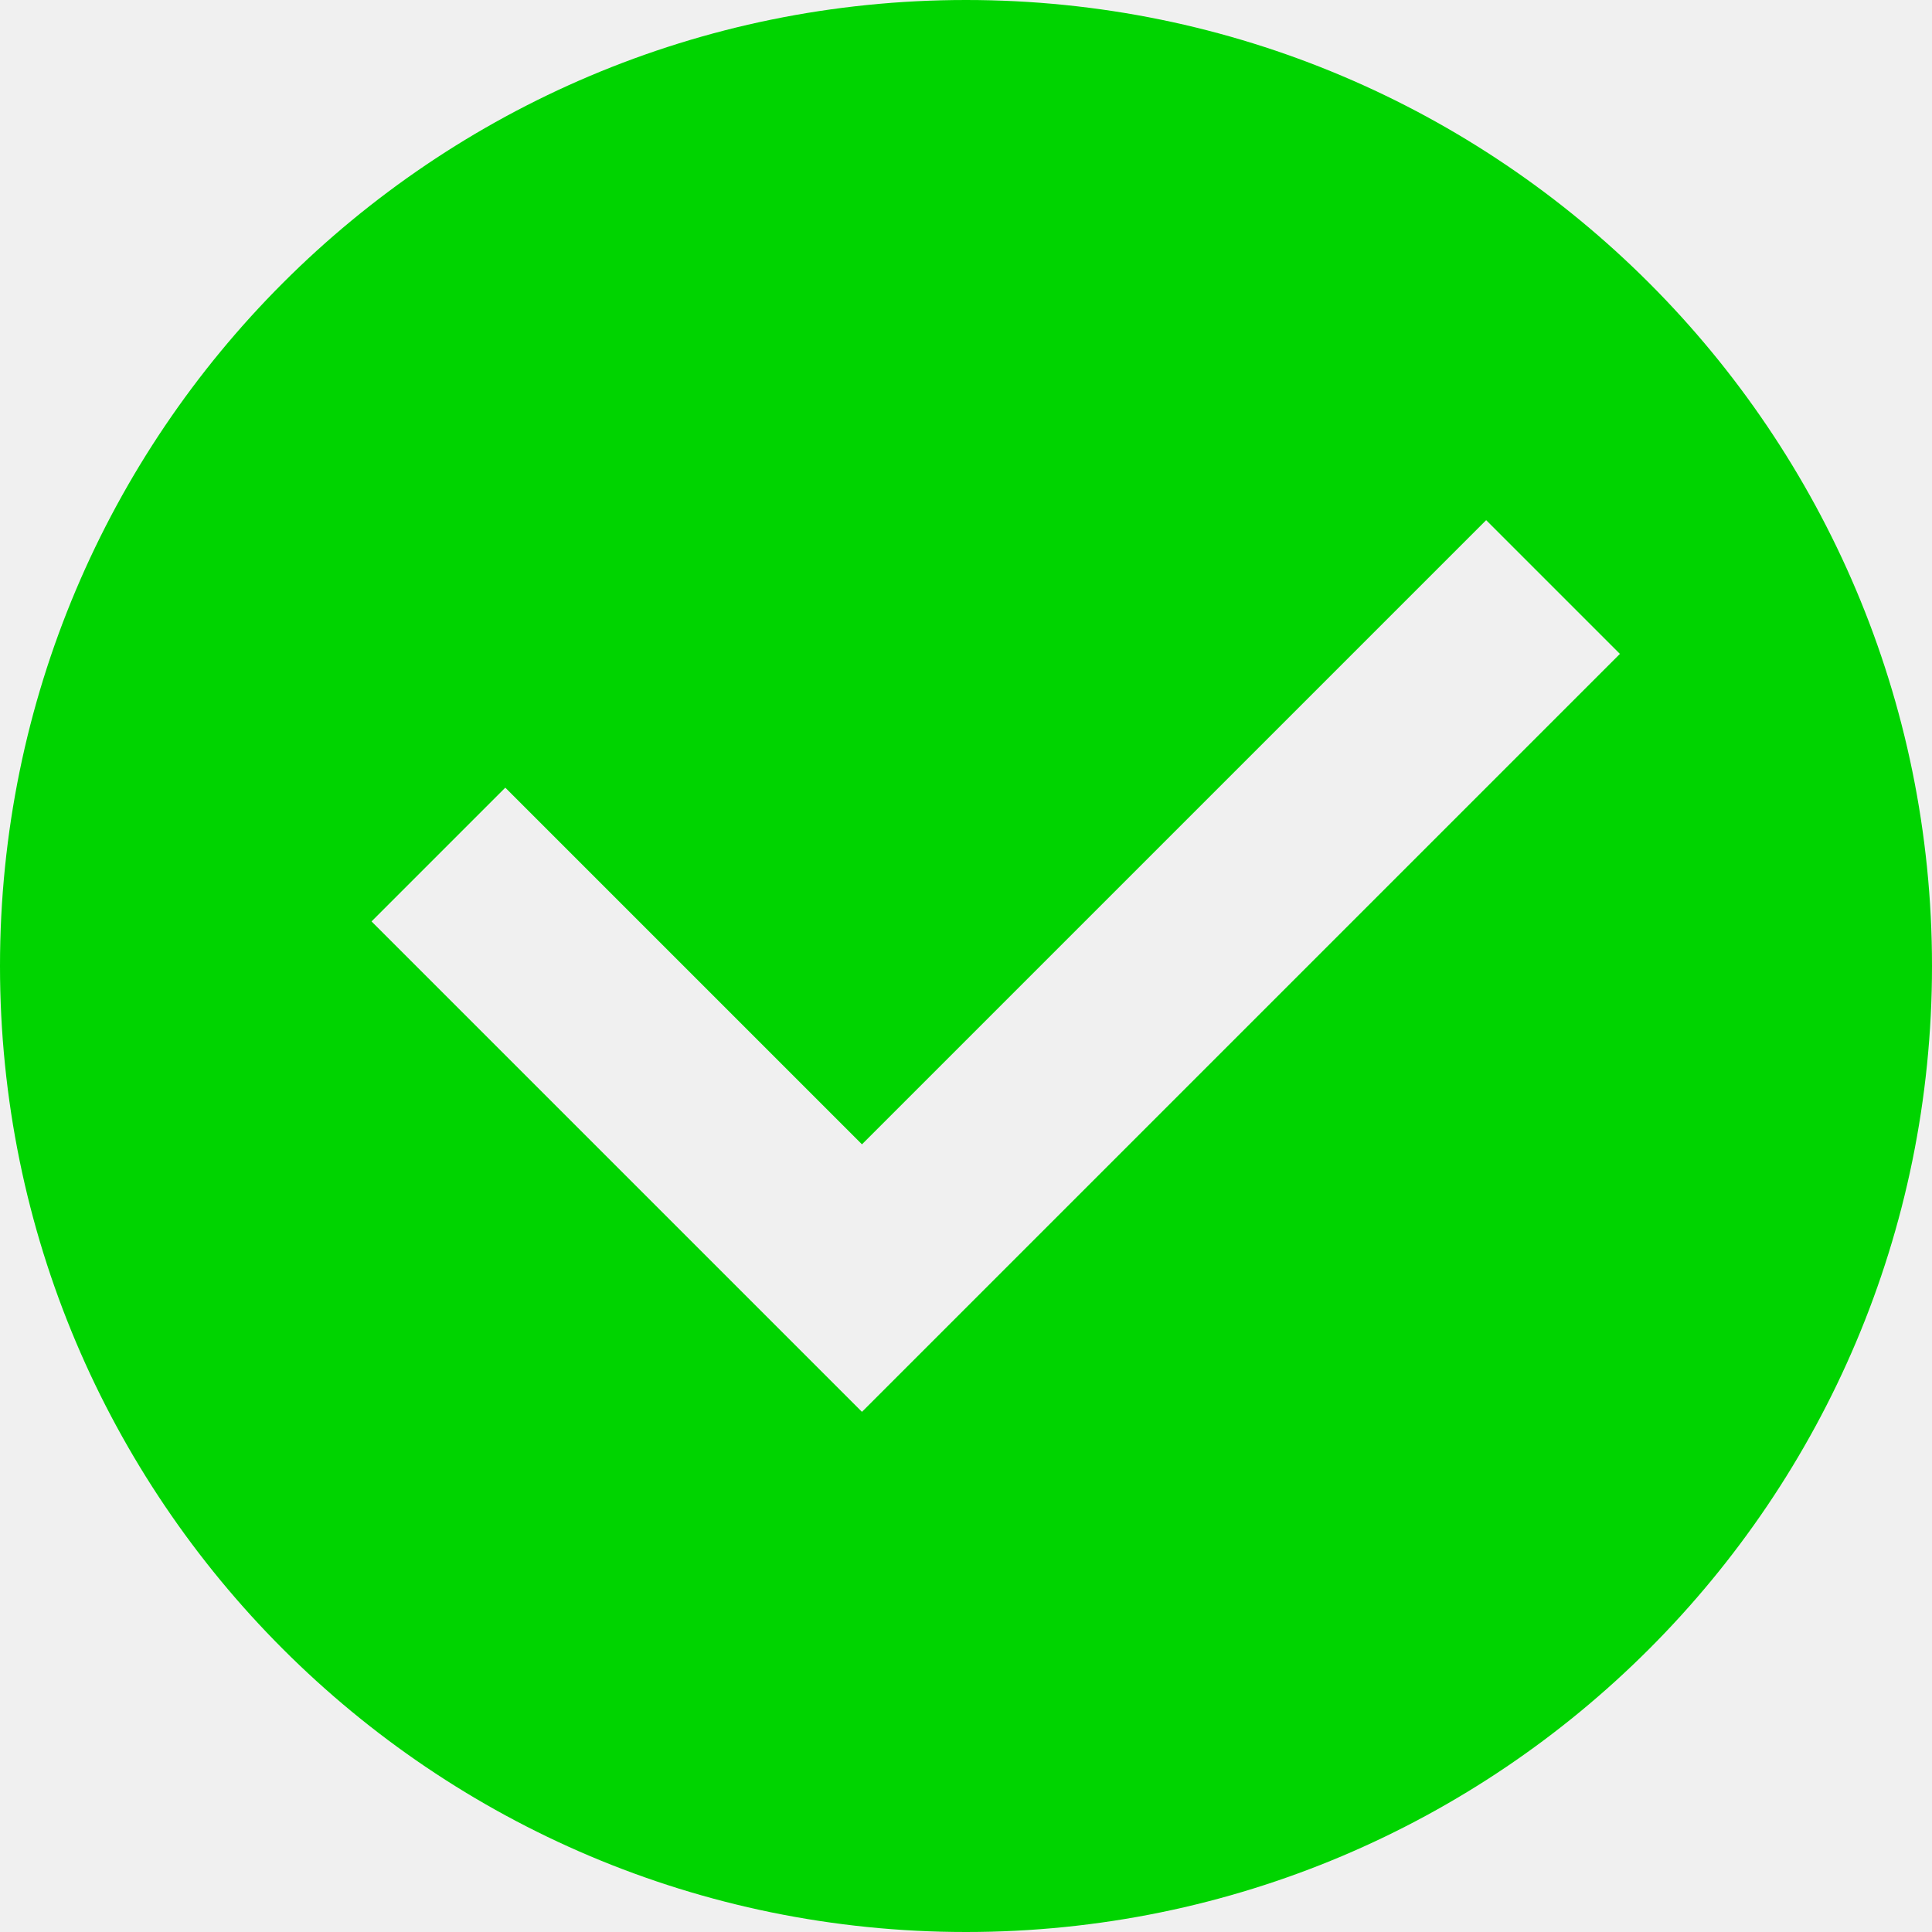
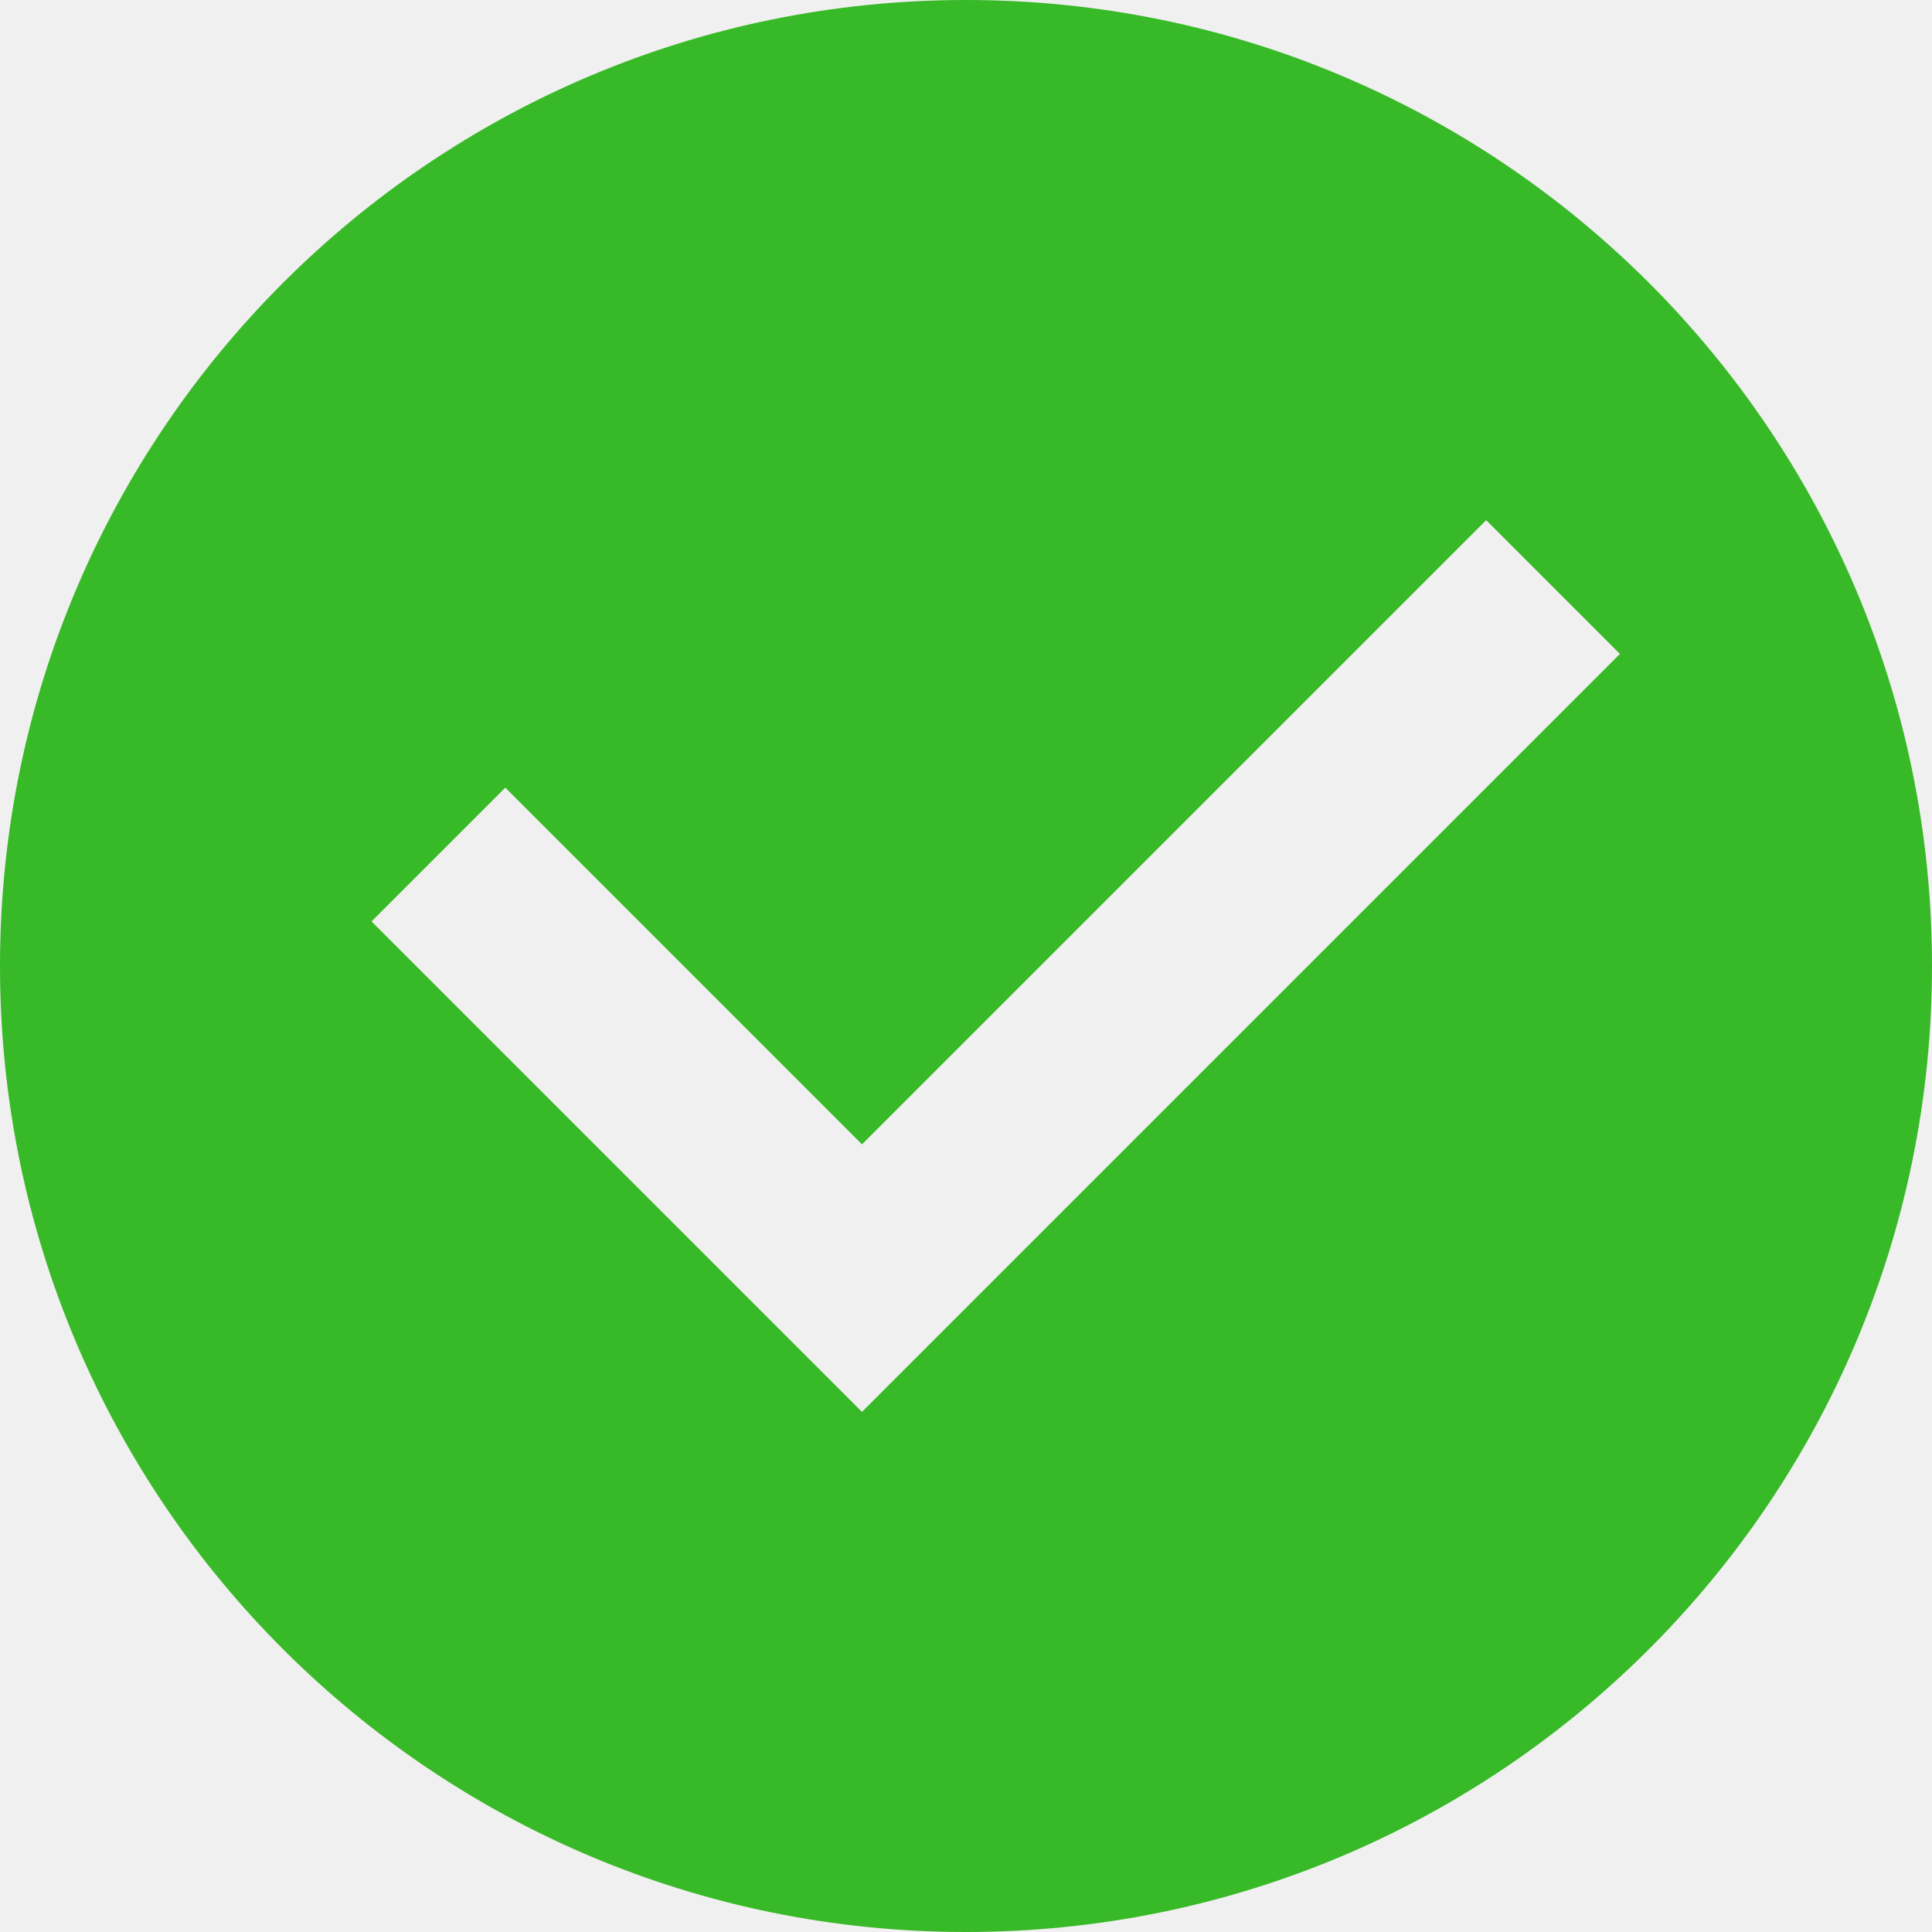
<svg xmlns="http://www.w3.org/2000/svg" xmlns:xlink="http://www.w3.org/1999/xlink" width="26px" height="26px" viewBox="0 0 26 26" version="1.1">
  <defs>
    <path d="M310.6,146.4 L305.8,141.6 L304,143.4 L310.6,150 L320.8,139.8 L319,138 L310.6,146.4 L310.6,146.4 Z M312,157 C304.82,157 299,151.18 299,144 C299,136.82 304.82,131 312,131 C319.18,131 325,136.82 325,144 C325,151.18 319.18,157 312,157 Z" id="path-1" />
  </defs>
  <g id="Page-1" stroke="none" stroke-width="1" fill="none" fill-rule="evenodd">
    <g id="Artboard" transform="translate(-299, -131)">
      <mask id="mask-2" fill="white">
        <use xlink:href="#path-1" />
      </mask>
-       <use id="Mask" fill="#00d400" xlink:href="#path-1" />
+       <use id="Mask" fill="#38B927" xlink:href="#path-1" />
    </g>
  </g>
</svg>
